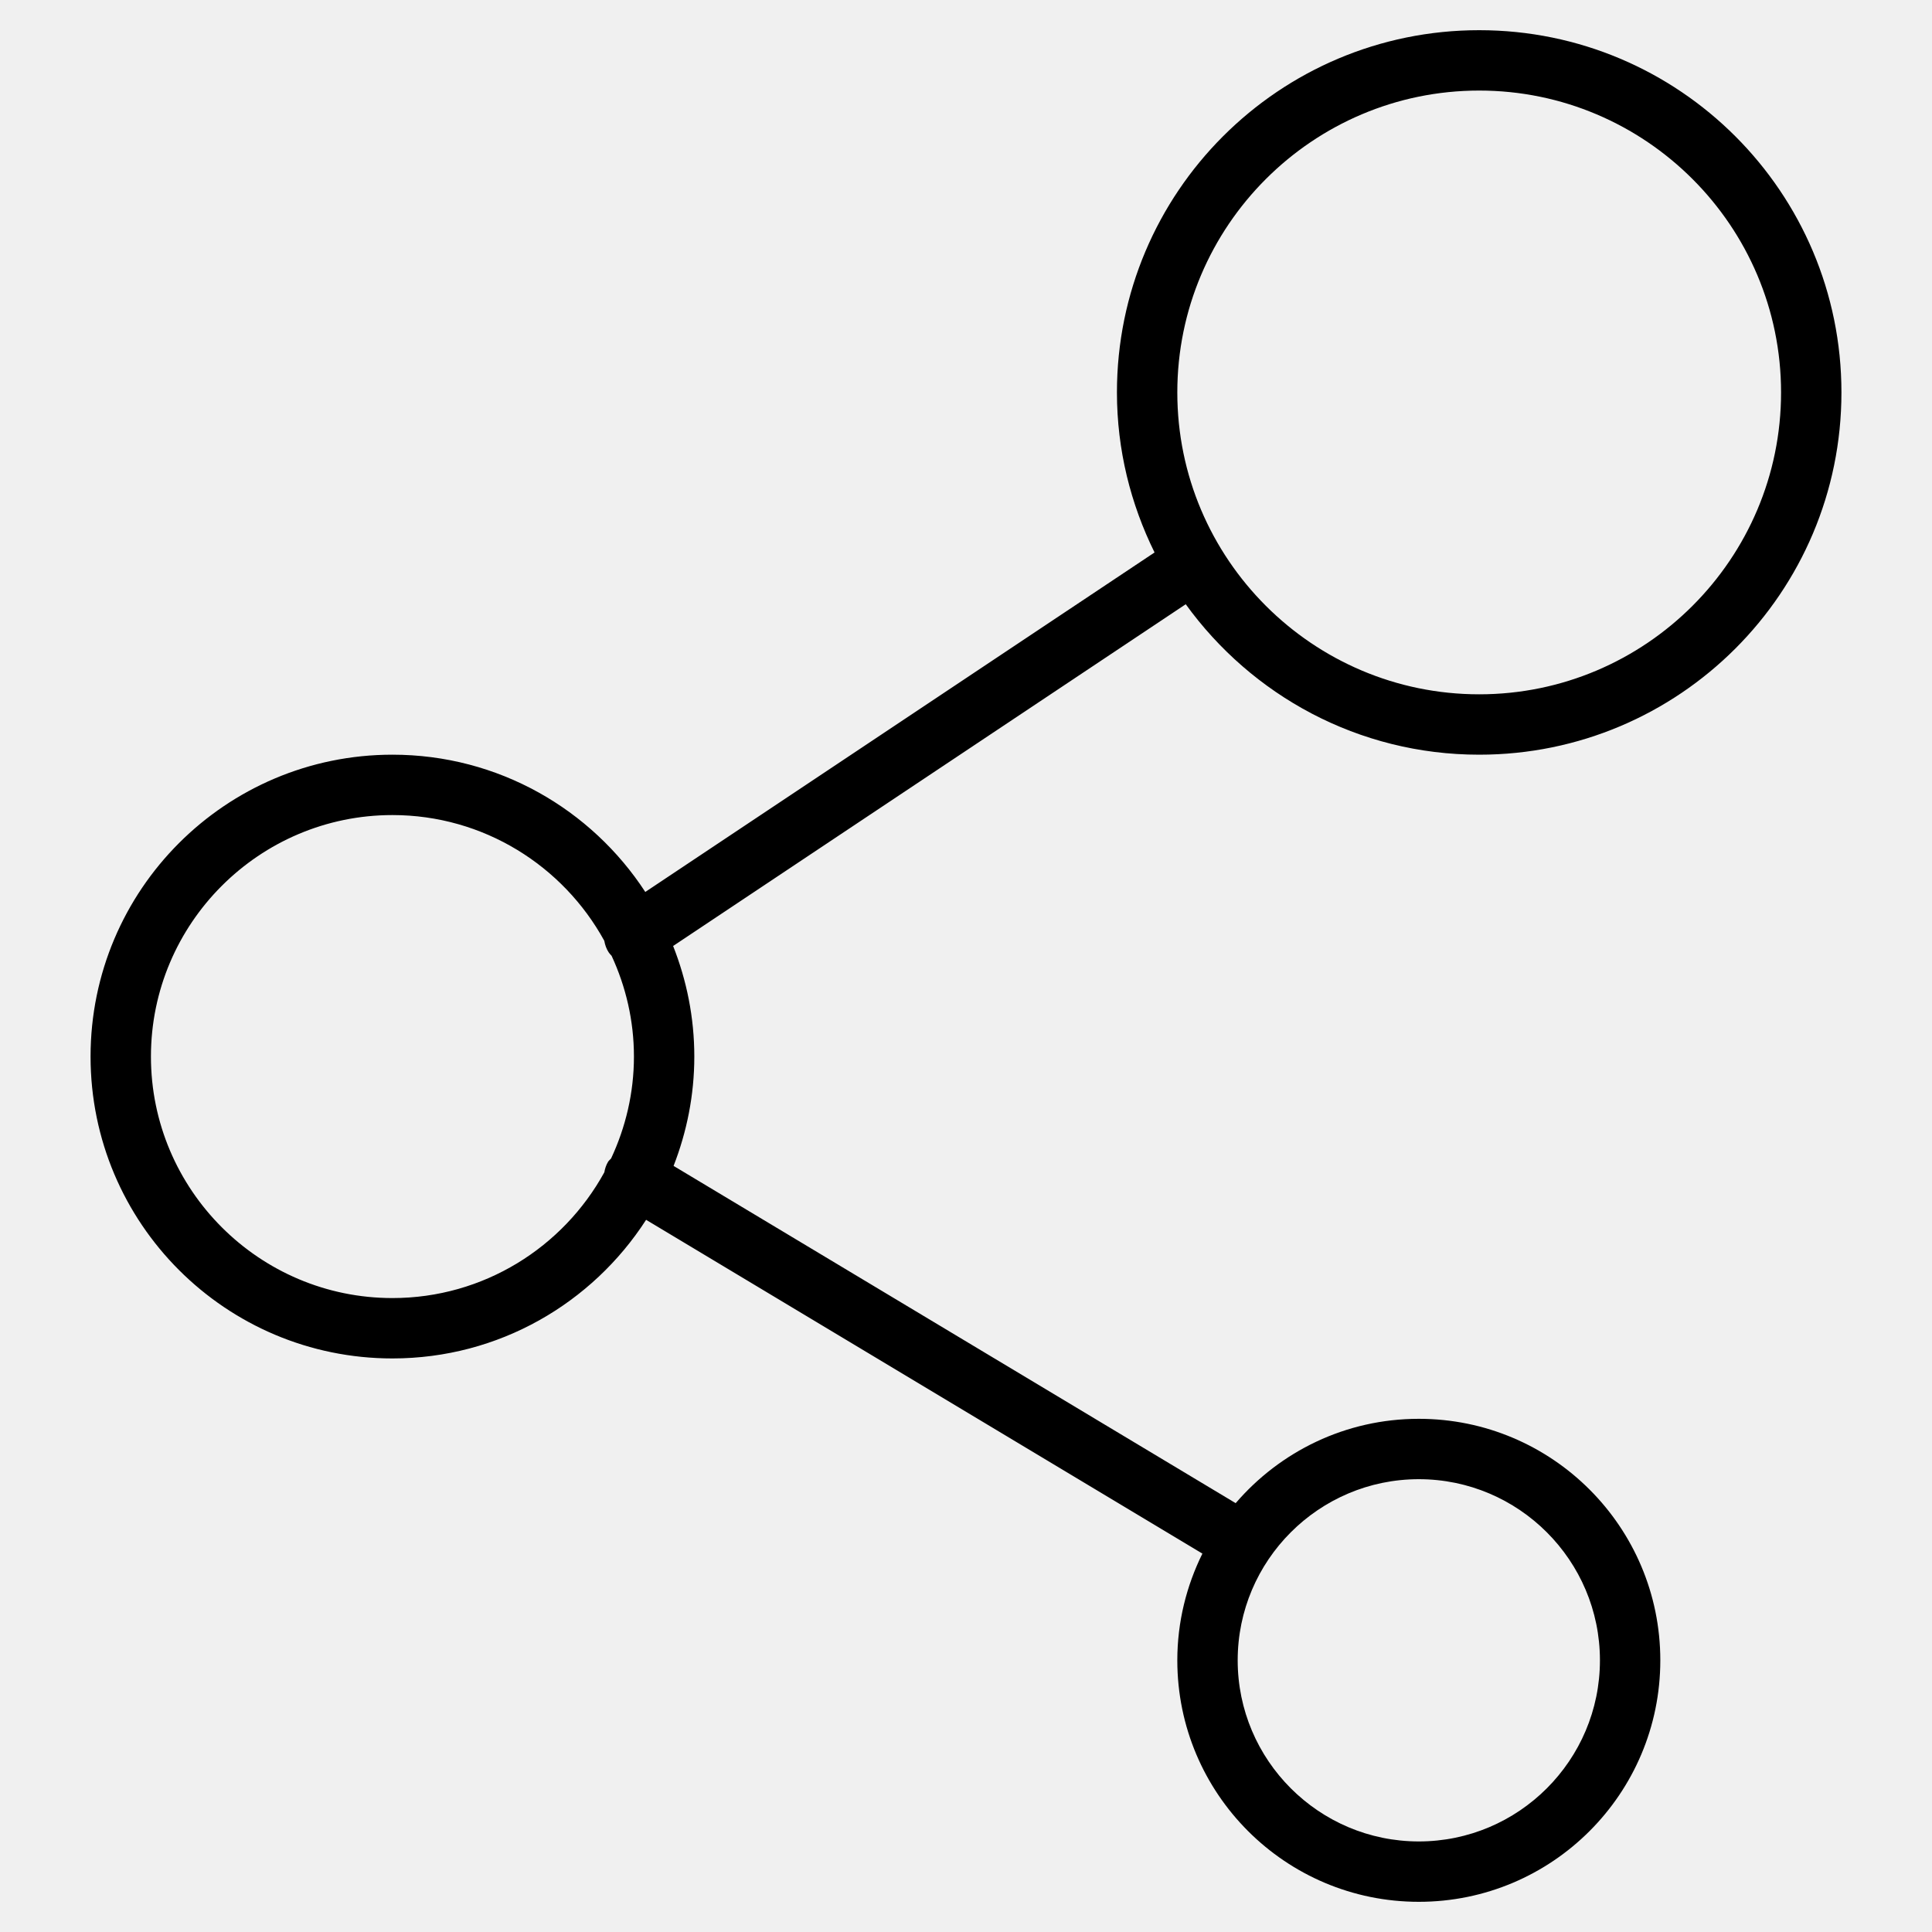
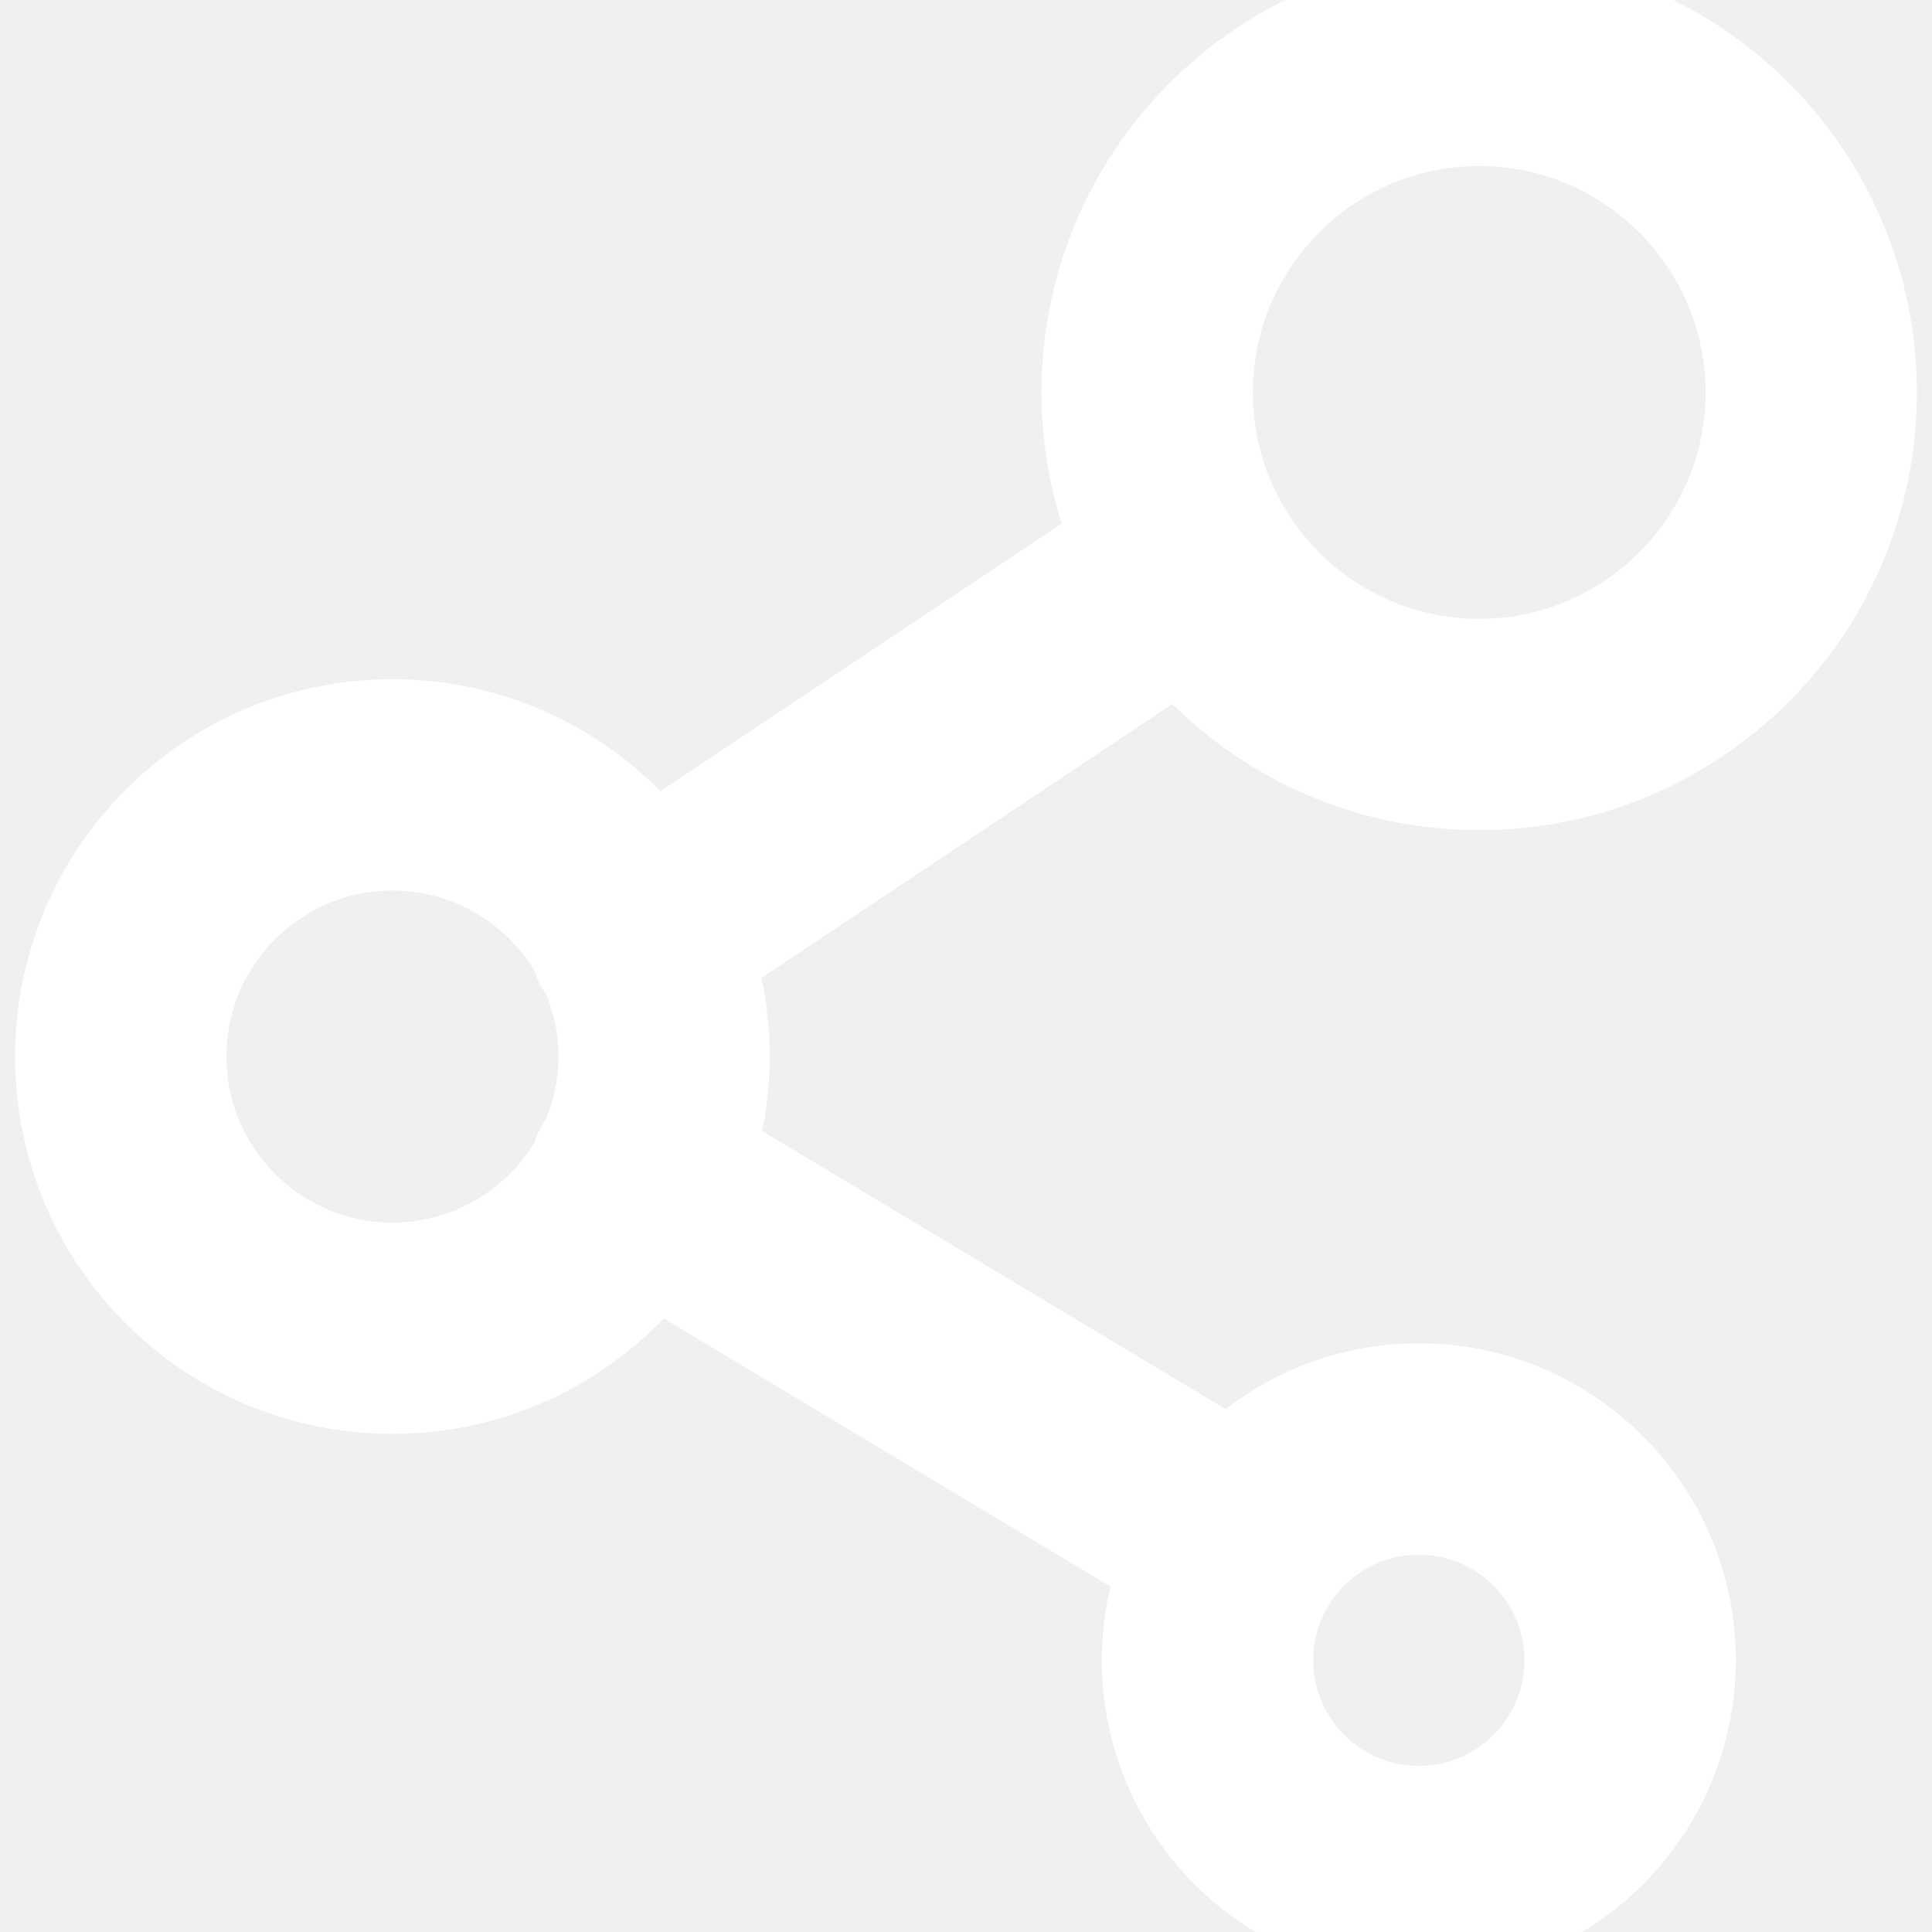
<svg xmlns="http://www.w3.org/2000/svg" version="1.1" id="Layer_1" x="0px" y="0px" viewBox="0 0 64 64" enable-background="new 0 0 64 64" xml:space="preserve">
-   <path id="Dependency" d="M49,25c6.627,0,12-5.373,12-12S55.627,1,49,1c-6.628,0-12,5.373-12,12  c0,1.906,0.456,3.7,1.246,5.301L21.376,29.547C19.592,26.812,16.51,25,13,25  c-5.523,0-10,4.477-10,10c0,5.523,4.477,10,10,10c3.528,0,6.623-1.832,8.403-4.592  l18.428,11.057C39.304,52.532,39,53.729,39,55c0,4.418,3.582,8,8,8c4.418,0,8-3.582,8-8  s-3.582-8-8-8c-2.428,0-4.599,1.086-6.067,2.794L22.313,38.622  c0.438-1.124,0.687-2.343,0.687-3.622c0-1.295-0.254-2.528-0.702-3.663L39.279,20.016  C41.458,23.031,44.995,25,49,25z M47,49c3.308,0,6,2.692,6,6s-2.692,6-6,6s-6-2.692-6-6  S43.692,49,47,49z M13,43c-4.411,0-8-3.589-8-8s3.589-8,8-8  c3.022,0,5.657,1.685,7.018,4.165c0.023,0.135,0.069,0.268,0.15,0.39  c0.027,0.04,0.061,0.072,0.092,0.107C20.73,32.679,21,33.807,21,35  c0,1.207-0.277,2.348-0.757,3.376c-0.032,0.039-0.073,0.066-0.1,0.11  c-0.066,0.11-0.103,0.228-0.124,0.348C18.659,41.314,16.023,43,13,43z M49,3  c5.514,0,10,4.486,10,10s-4.486,10-10,10c-5.514,0-10-4.486-10-10S43.486,3,49,3z" />
+   <path stroke="white" stroke-width="5" style="fill:#ffffff" id="Dependency" d="M49,25c6.627,0,12-5.373,12-12S55.627,1,49,1c-6.628,0-12,5.373-12,12  c0,1.906,0.456,3.7,1.246,5.301L21.376,29.547C19.592,26.812,16.51,25,13,25  c-5.523,0-10,4.477-10,10c0,5.523,4.477,10,10,10c3.528,0,6.623-1.832,8.403-4.592  l18.428,11.057C39.304,52.532,39,53.729,39,55c0,4.418,3.582,8,8,8c4.418,0,8-3.582,8-8  s-3.582-8-8-8c-2.428,0-4.599,1.086-6.067,2.794L22.313,38.622  c0.438-1.124,0.687-2.343,0.687-3.622c0-1.295-0.254-2.528-0.702-3.663L39.279,20.016  C41.458,23.031,44.995,25,49,25z M47,49c3.308,0,6,2.692,6,6s-2.692,6-6,6s-6-2.692-6-6  S43.692,49,47,49z M13,43c-4.411,0-8-3.589-8-8s3.589-8,8-8  c3.022,0,5.657,1.685,7.018,4.165c0.023,0.135,0.069,0.268,0.15,0.39  c0.027,0.04,0.061,0.072,0.092,0.107C20.73,32.679,21,33.807,21,35  c0,1.207-0.277,2.348-0.757,3.376c-0.032,0.039-0.073,0.066-0.1,0.11  c-0.066,0.11-0.103,0.228-0.124,0.348C18.659,41.314,16.023,43,13,43z M49,3  c5.514,0,10,4.486,10,10s-4.486,10-10,10c-5.514,0-10-4.486-10-10S43.486,3,49,3z" />
  <g>
</g>
  <g>
</g>
  <g>
</g>
  <g>
</g>
  <g>
</g>
  <g>
</g>
  <g>
</g>
  <g>
</g>
  <g>
</g>
  <g>
</g>
  <g>
</g>
  <g>
</g>
  <g>
</g>
  <g>
</g>
  <g>
</g>
</svg>
